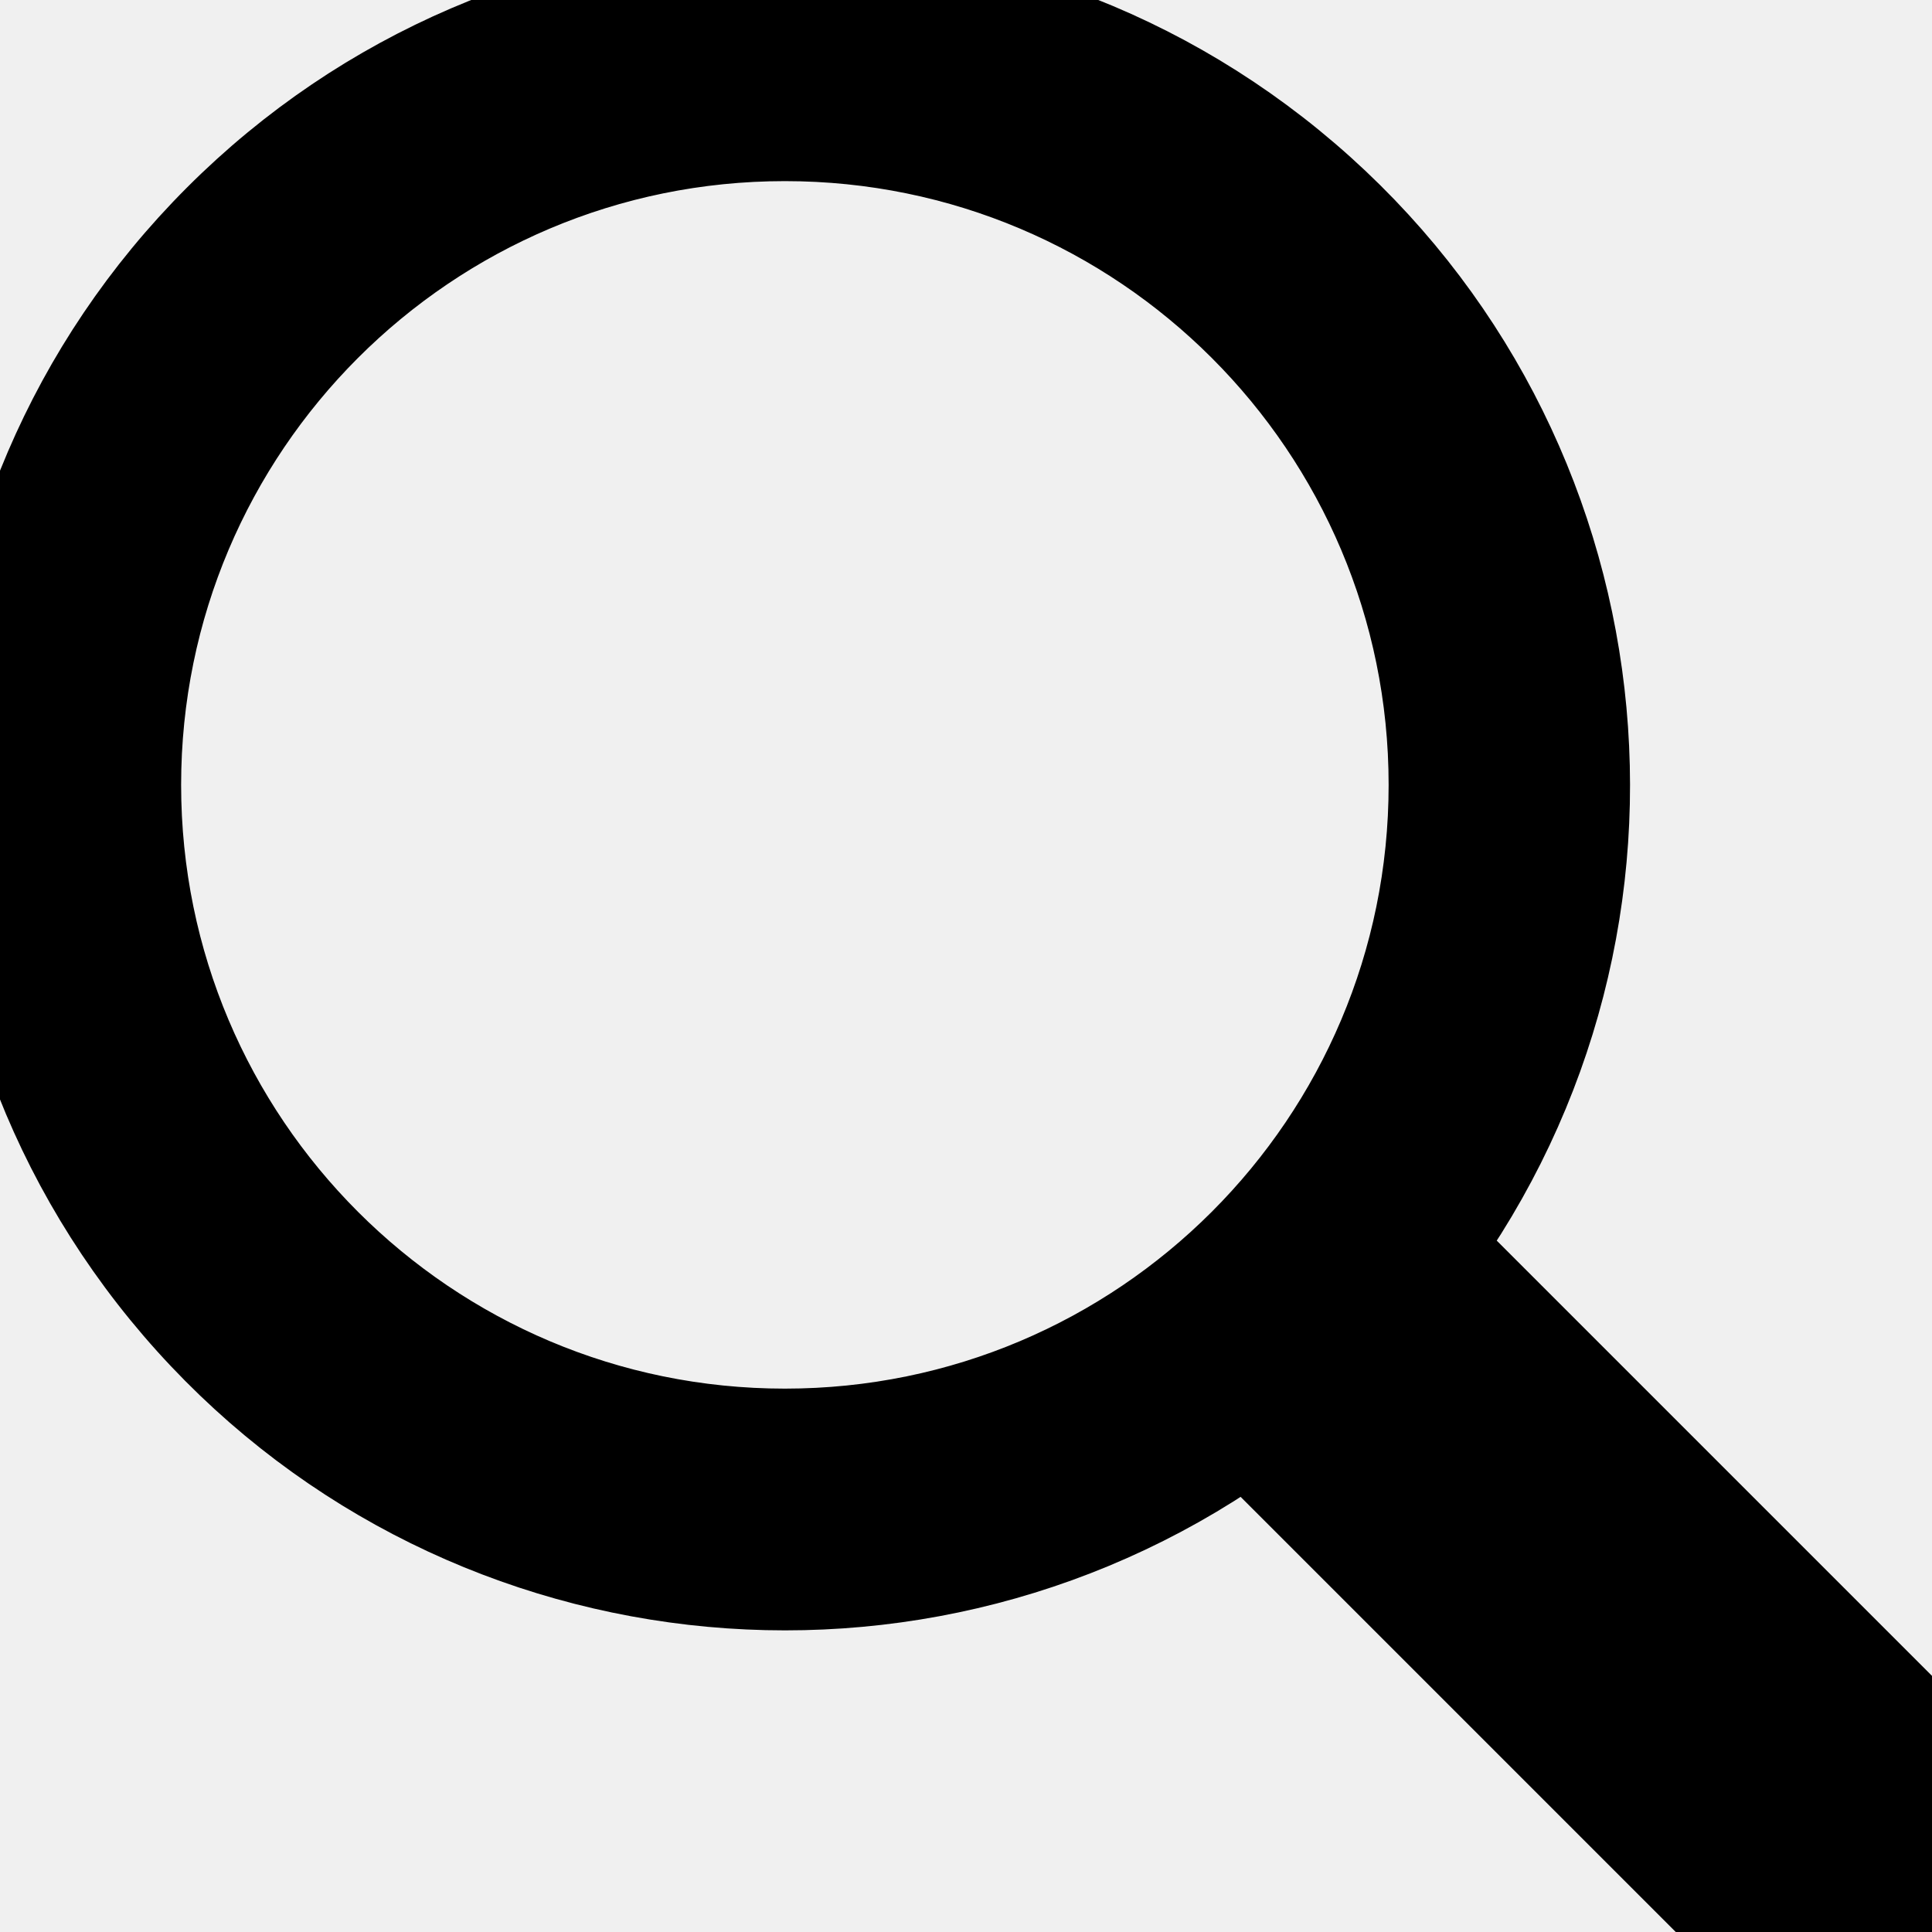
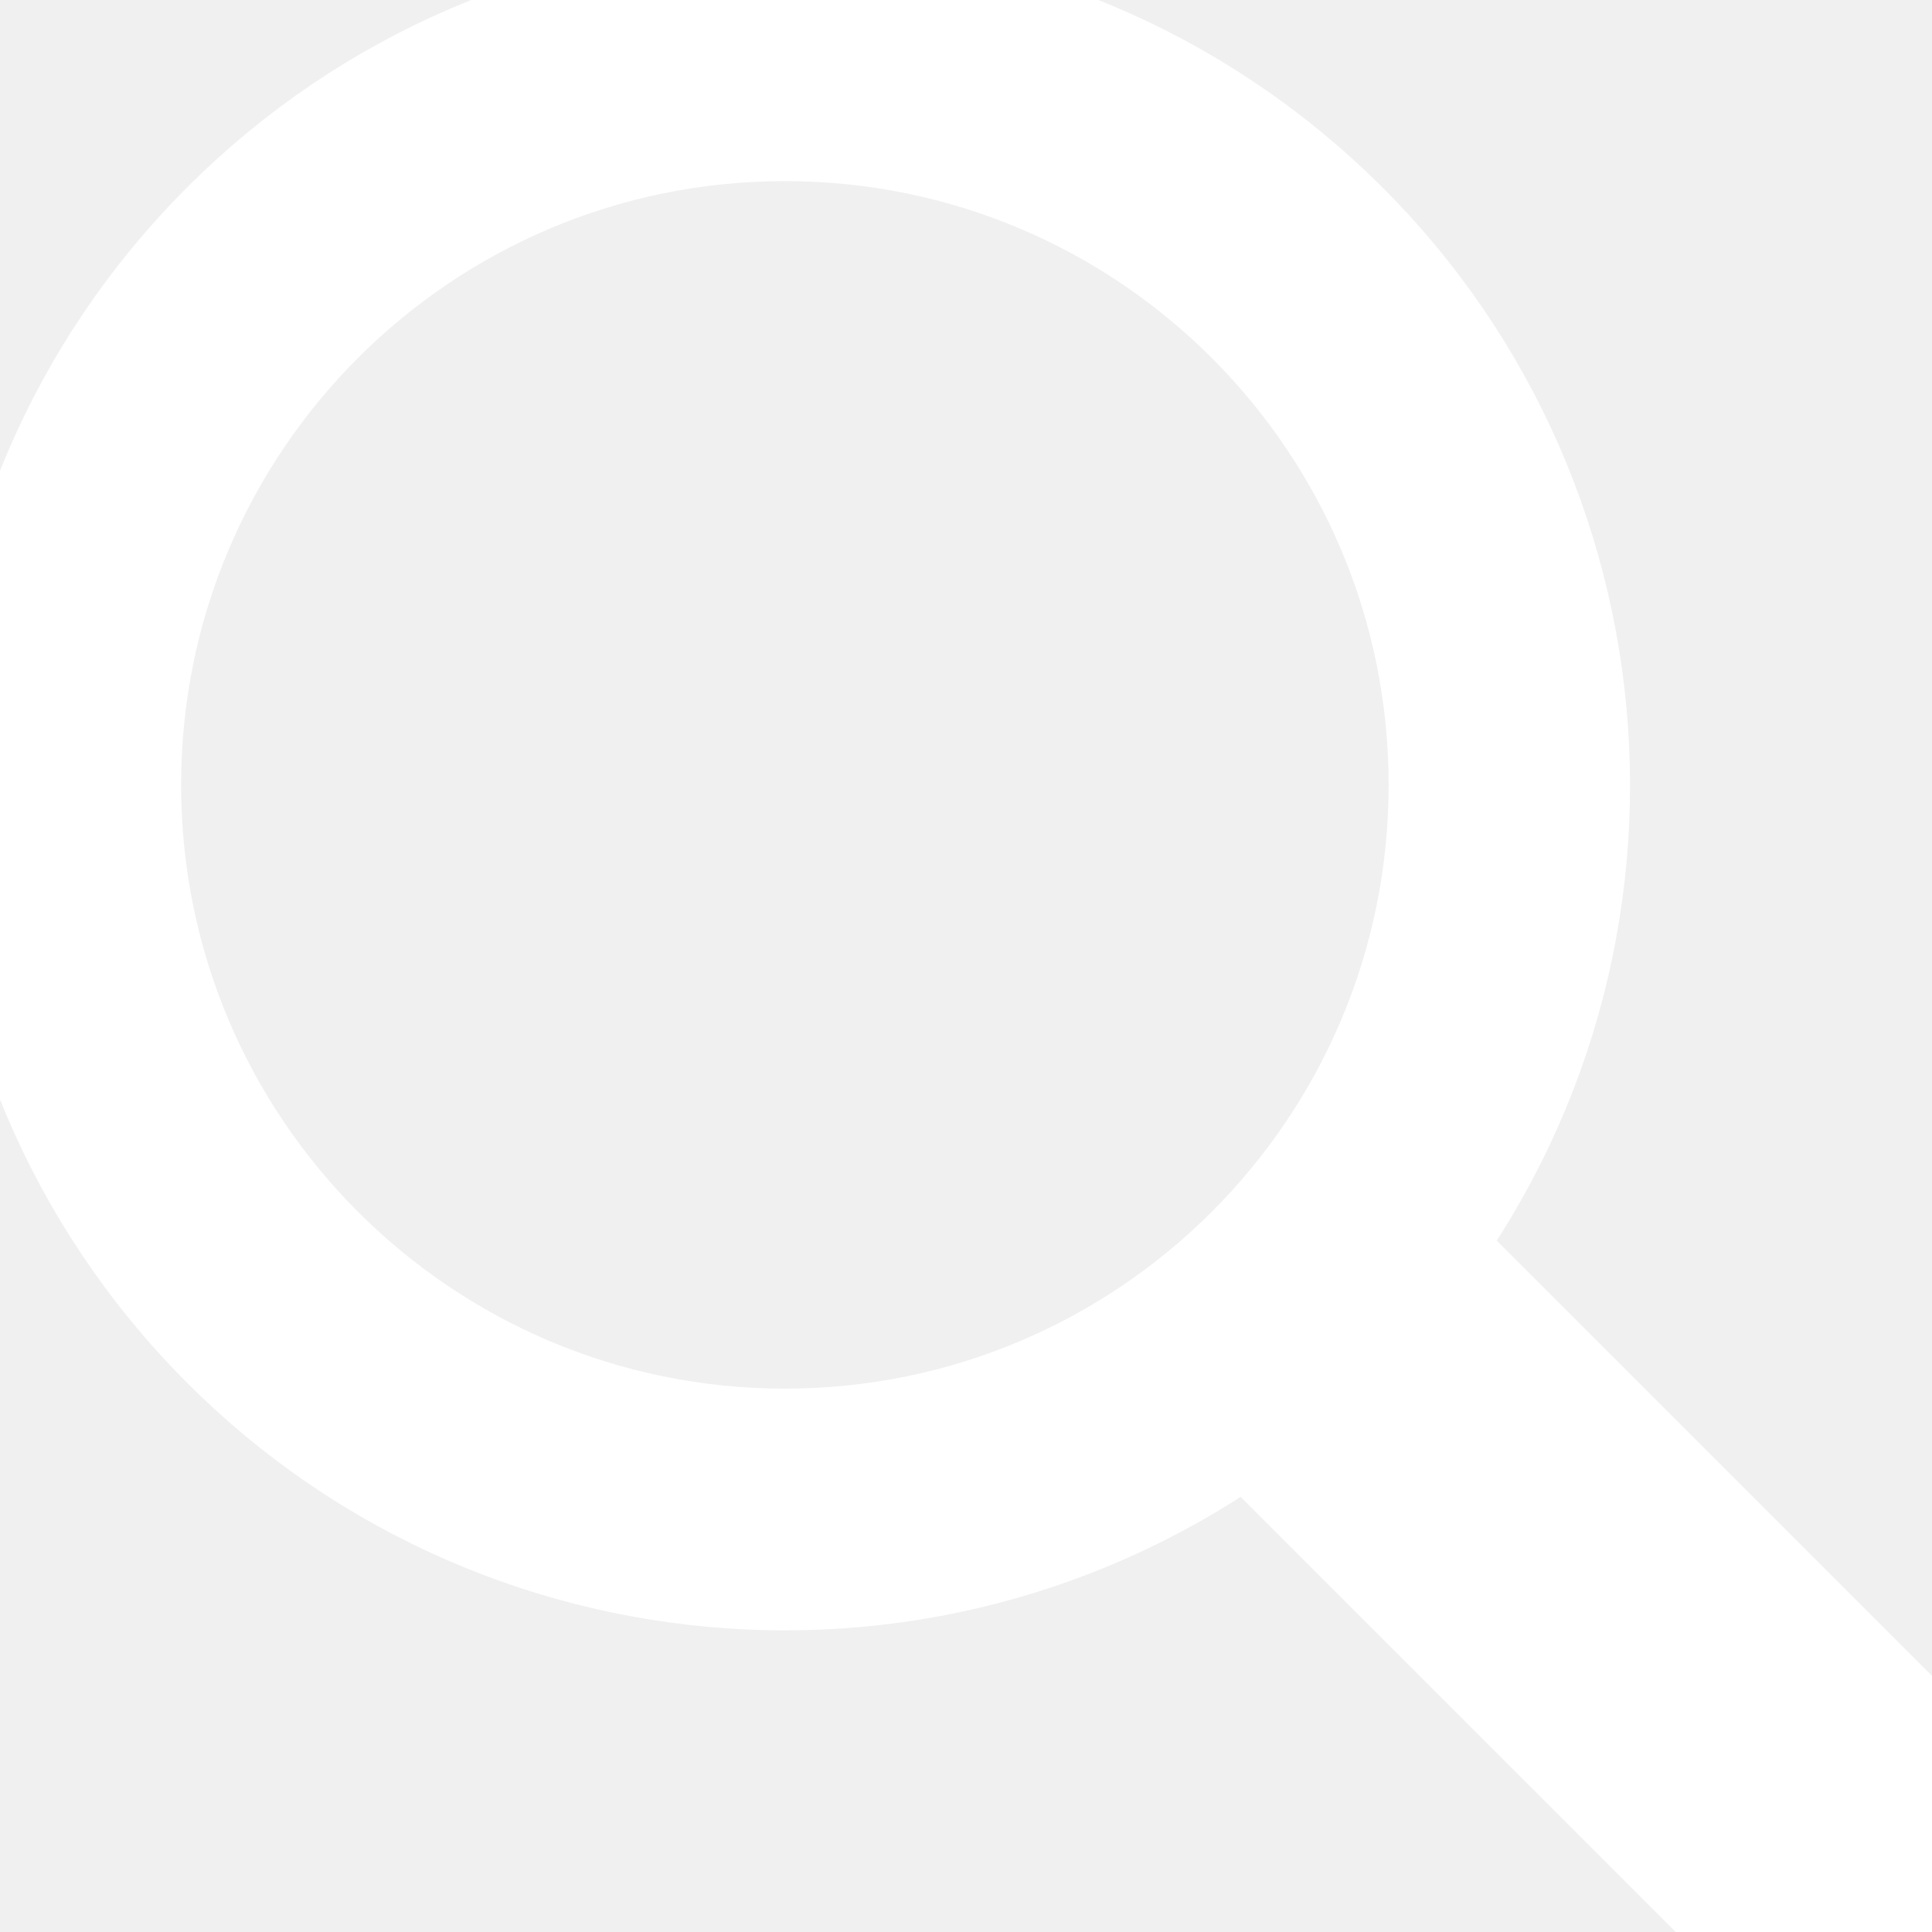
- <svg xmlns="http://www.w3.org/2000/svg" stroke="currentColor" fill="currentColor" strokeWidth="0" viewBox="0 0 16 16" height="1em" width="1em">
+ <svg xmlns="http://www.w3.org/2000/svg" stroke="#fff" fill="#fff" strokeWidth="0" viewBox="0 0 16 16" height="1em" width="1em">
  <path d="M11.742 10.344a6.5 6.5 0 1 0-1.397 1.398h-.001c.03.04.062.078.098.115l3.85 3.85a1 1 0 0 0 1.415-1.414l-3.85-3.85a1.007 1.007 0 0 0-.115-.1zM12 6.5a5.5 5.5 0 1 1-11 0 5.5 5.5 0 0 1 11 0z" />
</svg>
